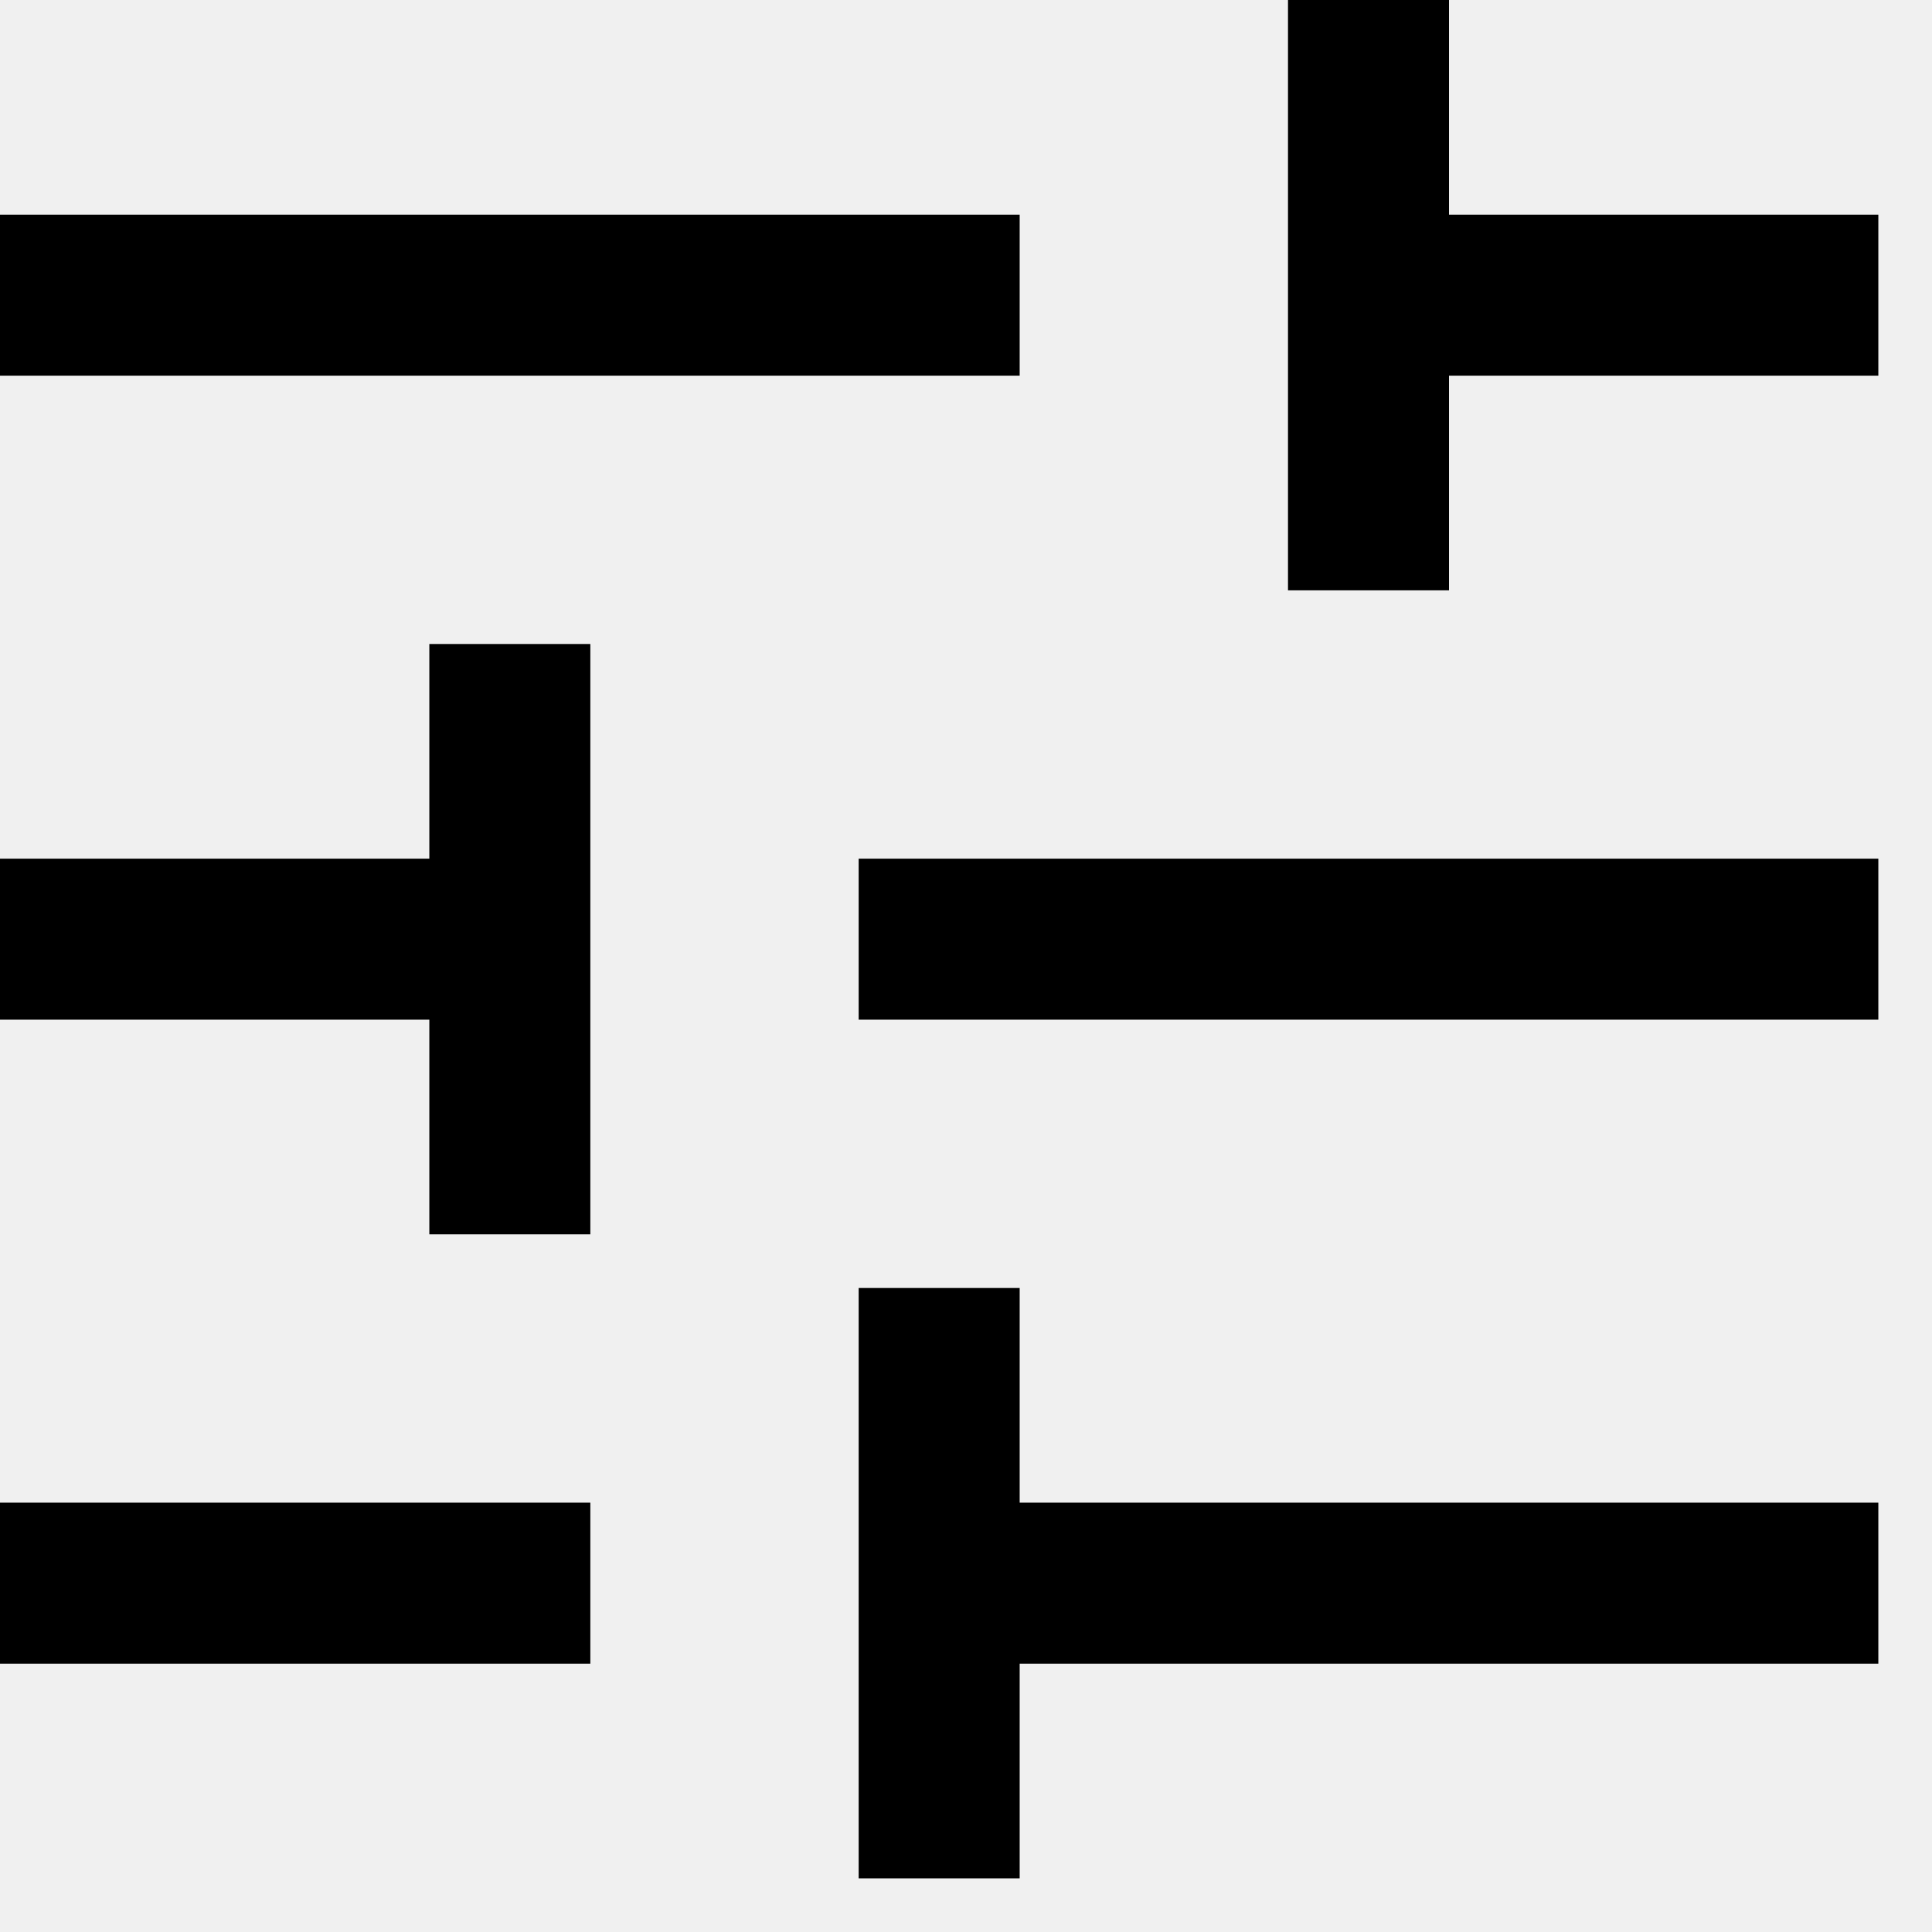
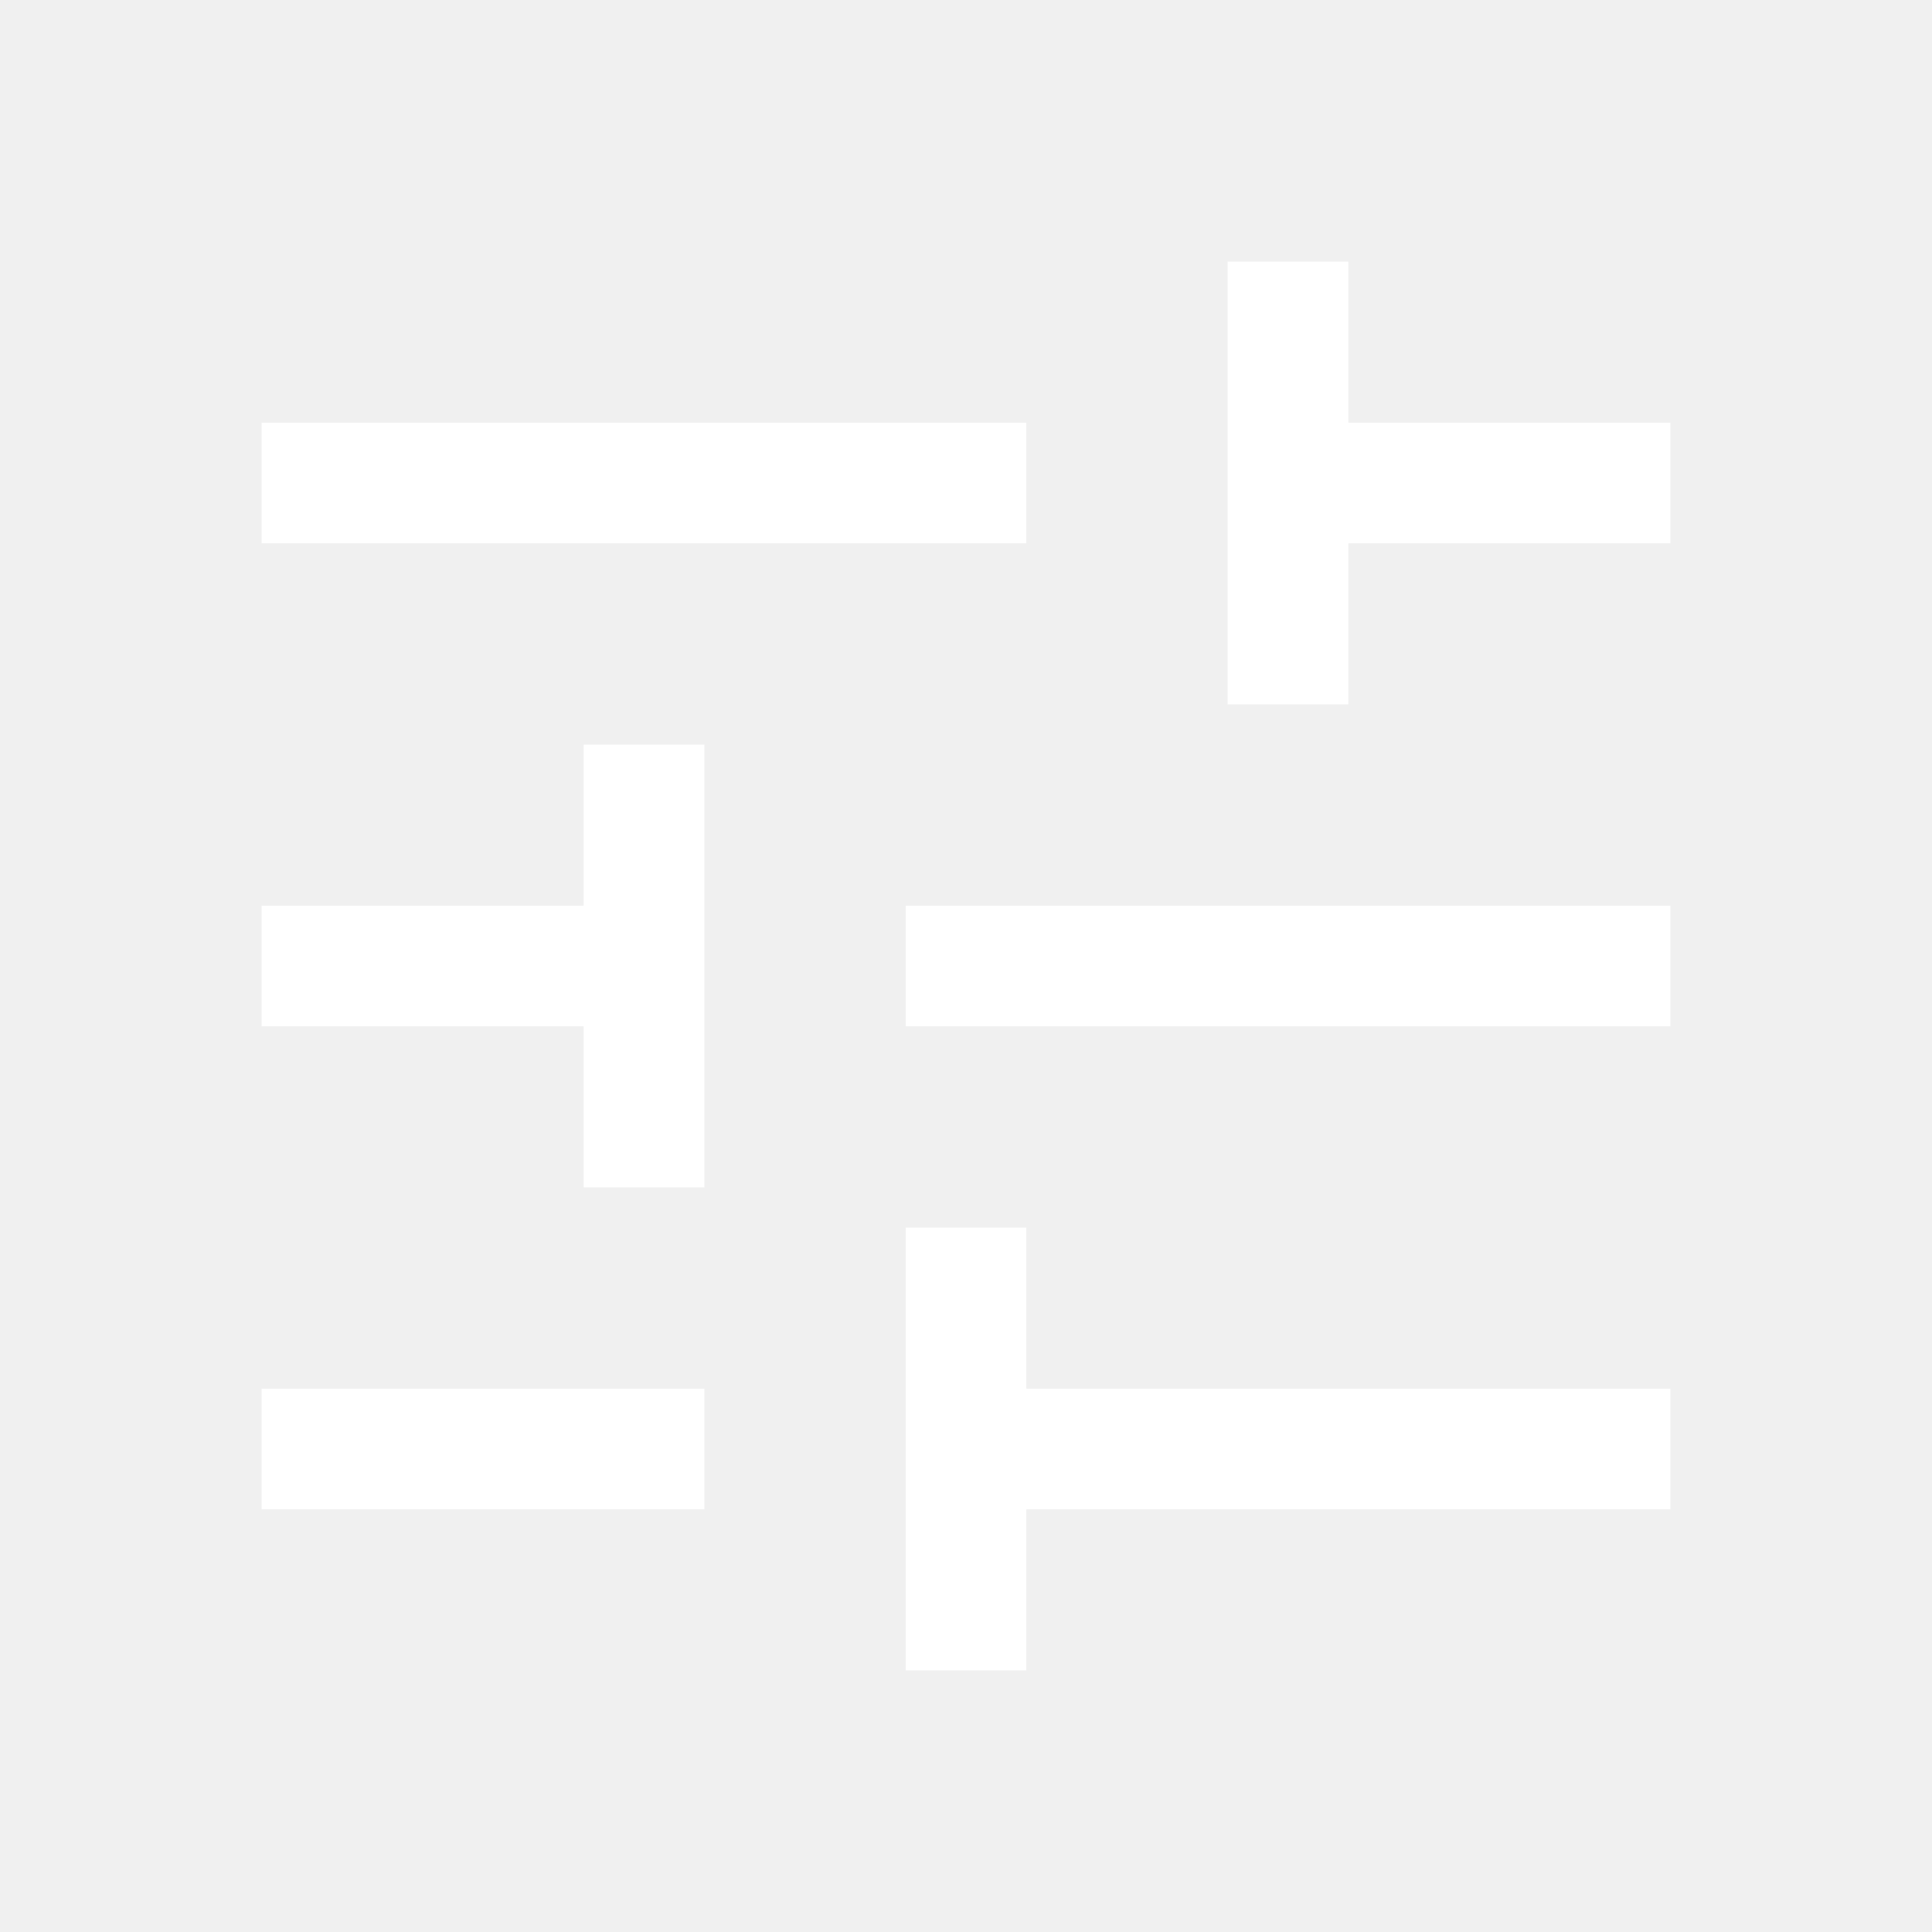
- <svg xmlns="http://www.w3.org/2000/svg" viewBox="0 0 18 18" fill="none">
-   <path d="M8 17.5V12H9.5V14H17.5V15.5H9.5V17.5H8ZM0 15.5V14H5.5V15.5H0ZM4 11.5V9.5H0V8H4V6H5.5V11.5H4ZM8 9.5V8H17.5V9.5H8ZM12 5.5V0H13.5V2H17.5V3.5H13.5V5.5H12ZM0 3.5V2H9.5V3.5H0Z" fill="currentColor" />
+ <svg xmlns="http://www.w3.org/2000/svg" width="24" height="24" viewBox="0 0 24 24" fill="none">
+   <path d="M11.25 20.75V15.25H12.75V17.25H20.75V18.75H12.75V20.75H11.25ZM3.25 18.75V17.25H8.75V18.75H3.25ZM7.25 14.75V12.75H3.25V11.25H7.25V9.25H8.75V14.75H7.25ZM11.25 12.75V11.25H20.75V12.75H11.25ZM15.25 8.75V3.25H16.75V5.25H20.75V6.75H16.75V8.75H15.25ZM3.25 6.75V5.25H12.75V6.75H3.25Z" fill="white" />
</svg>
